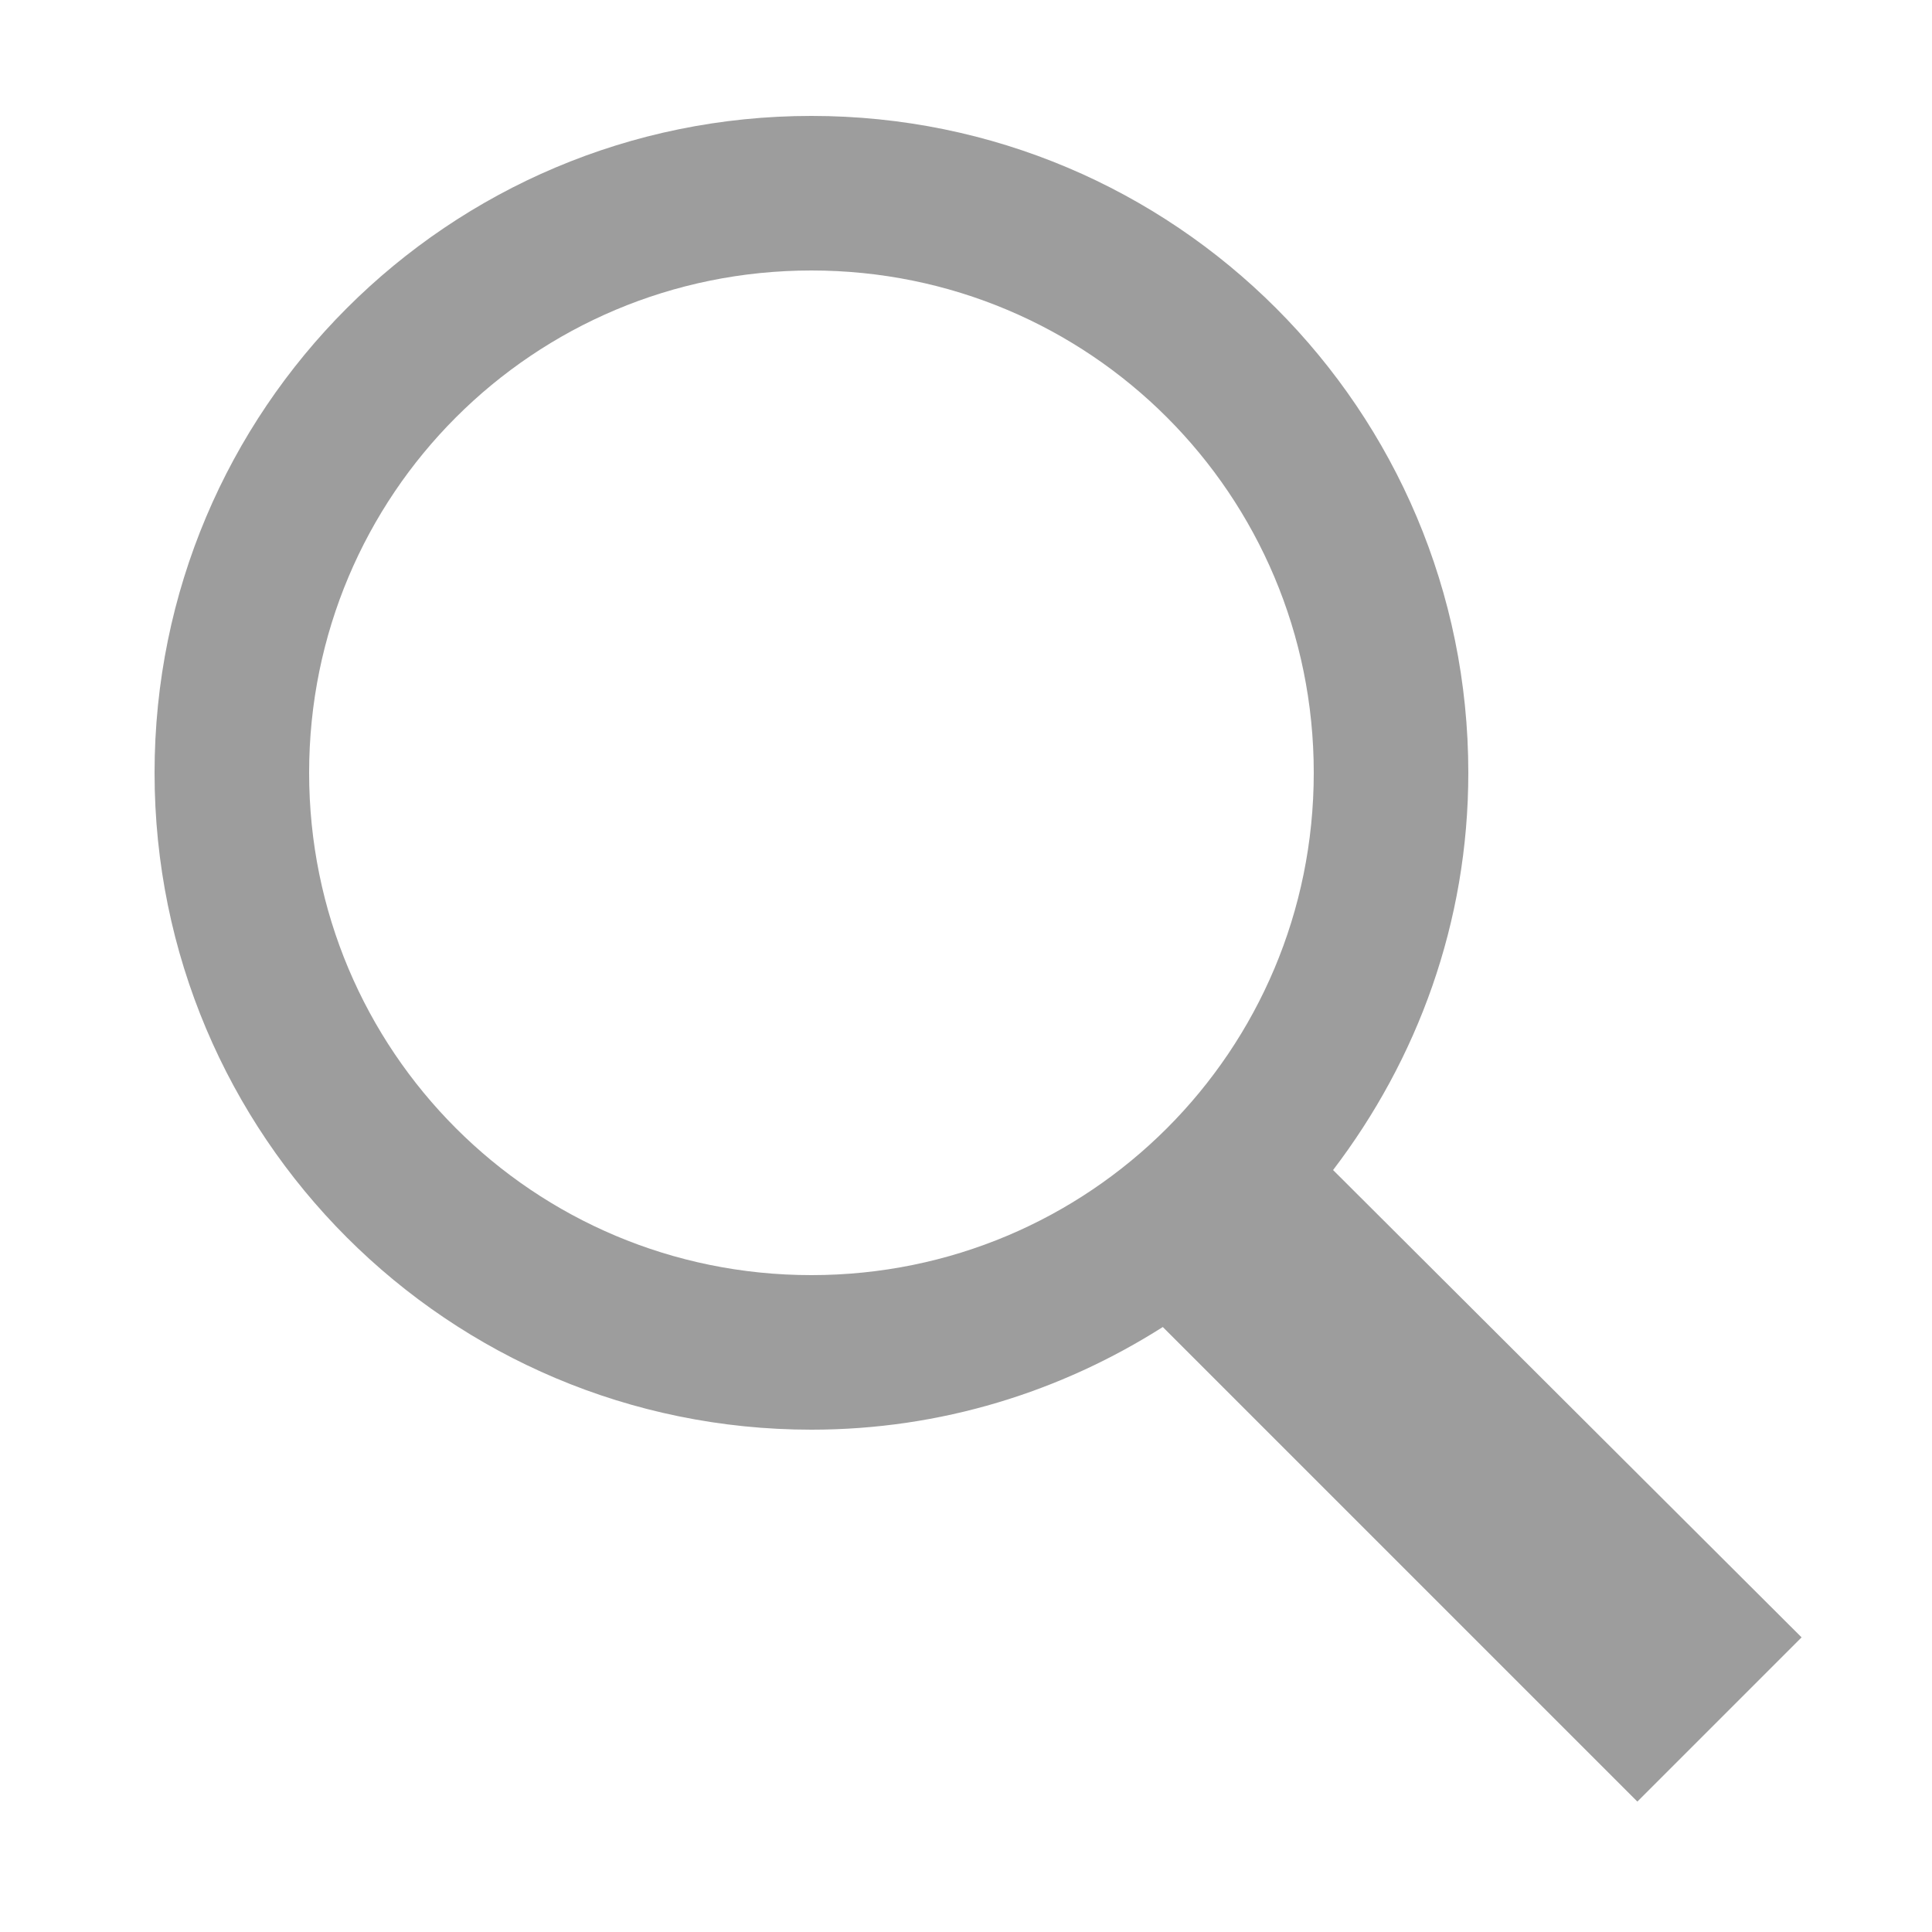
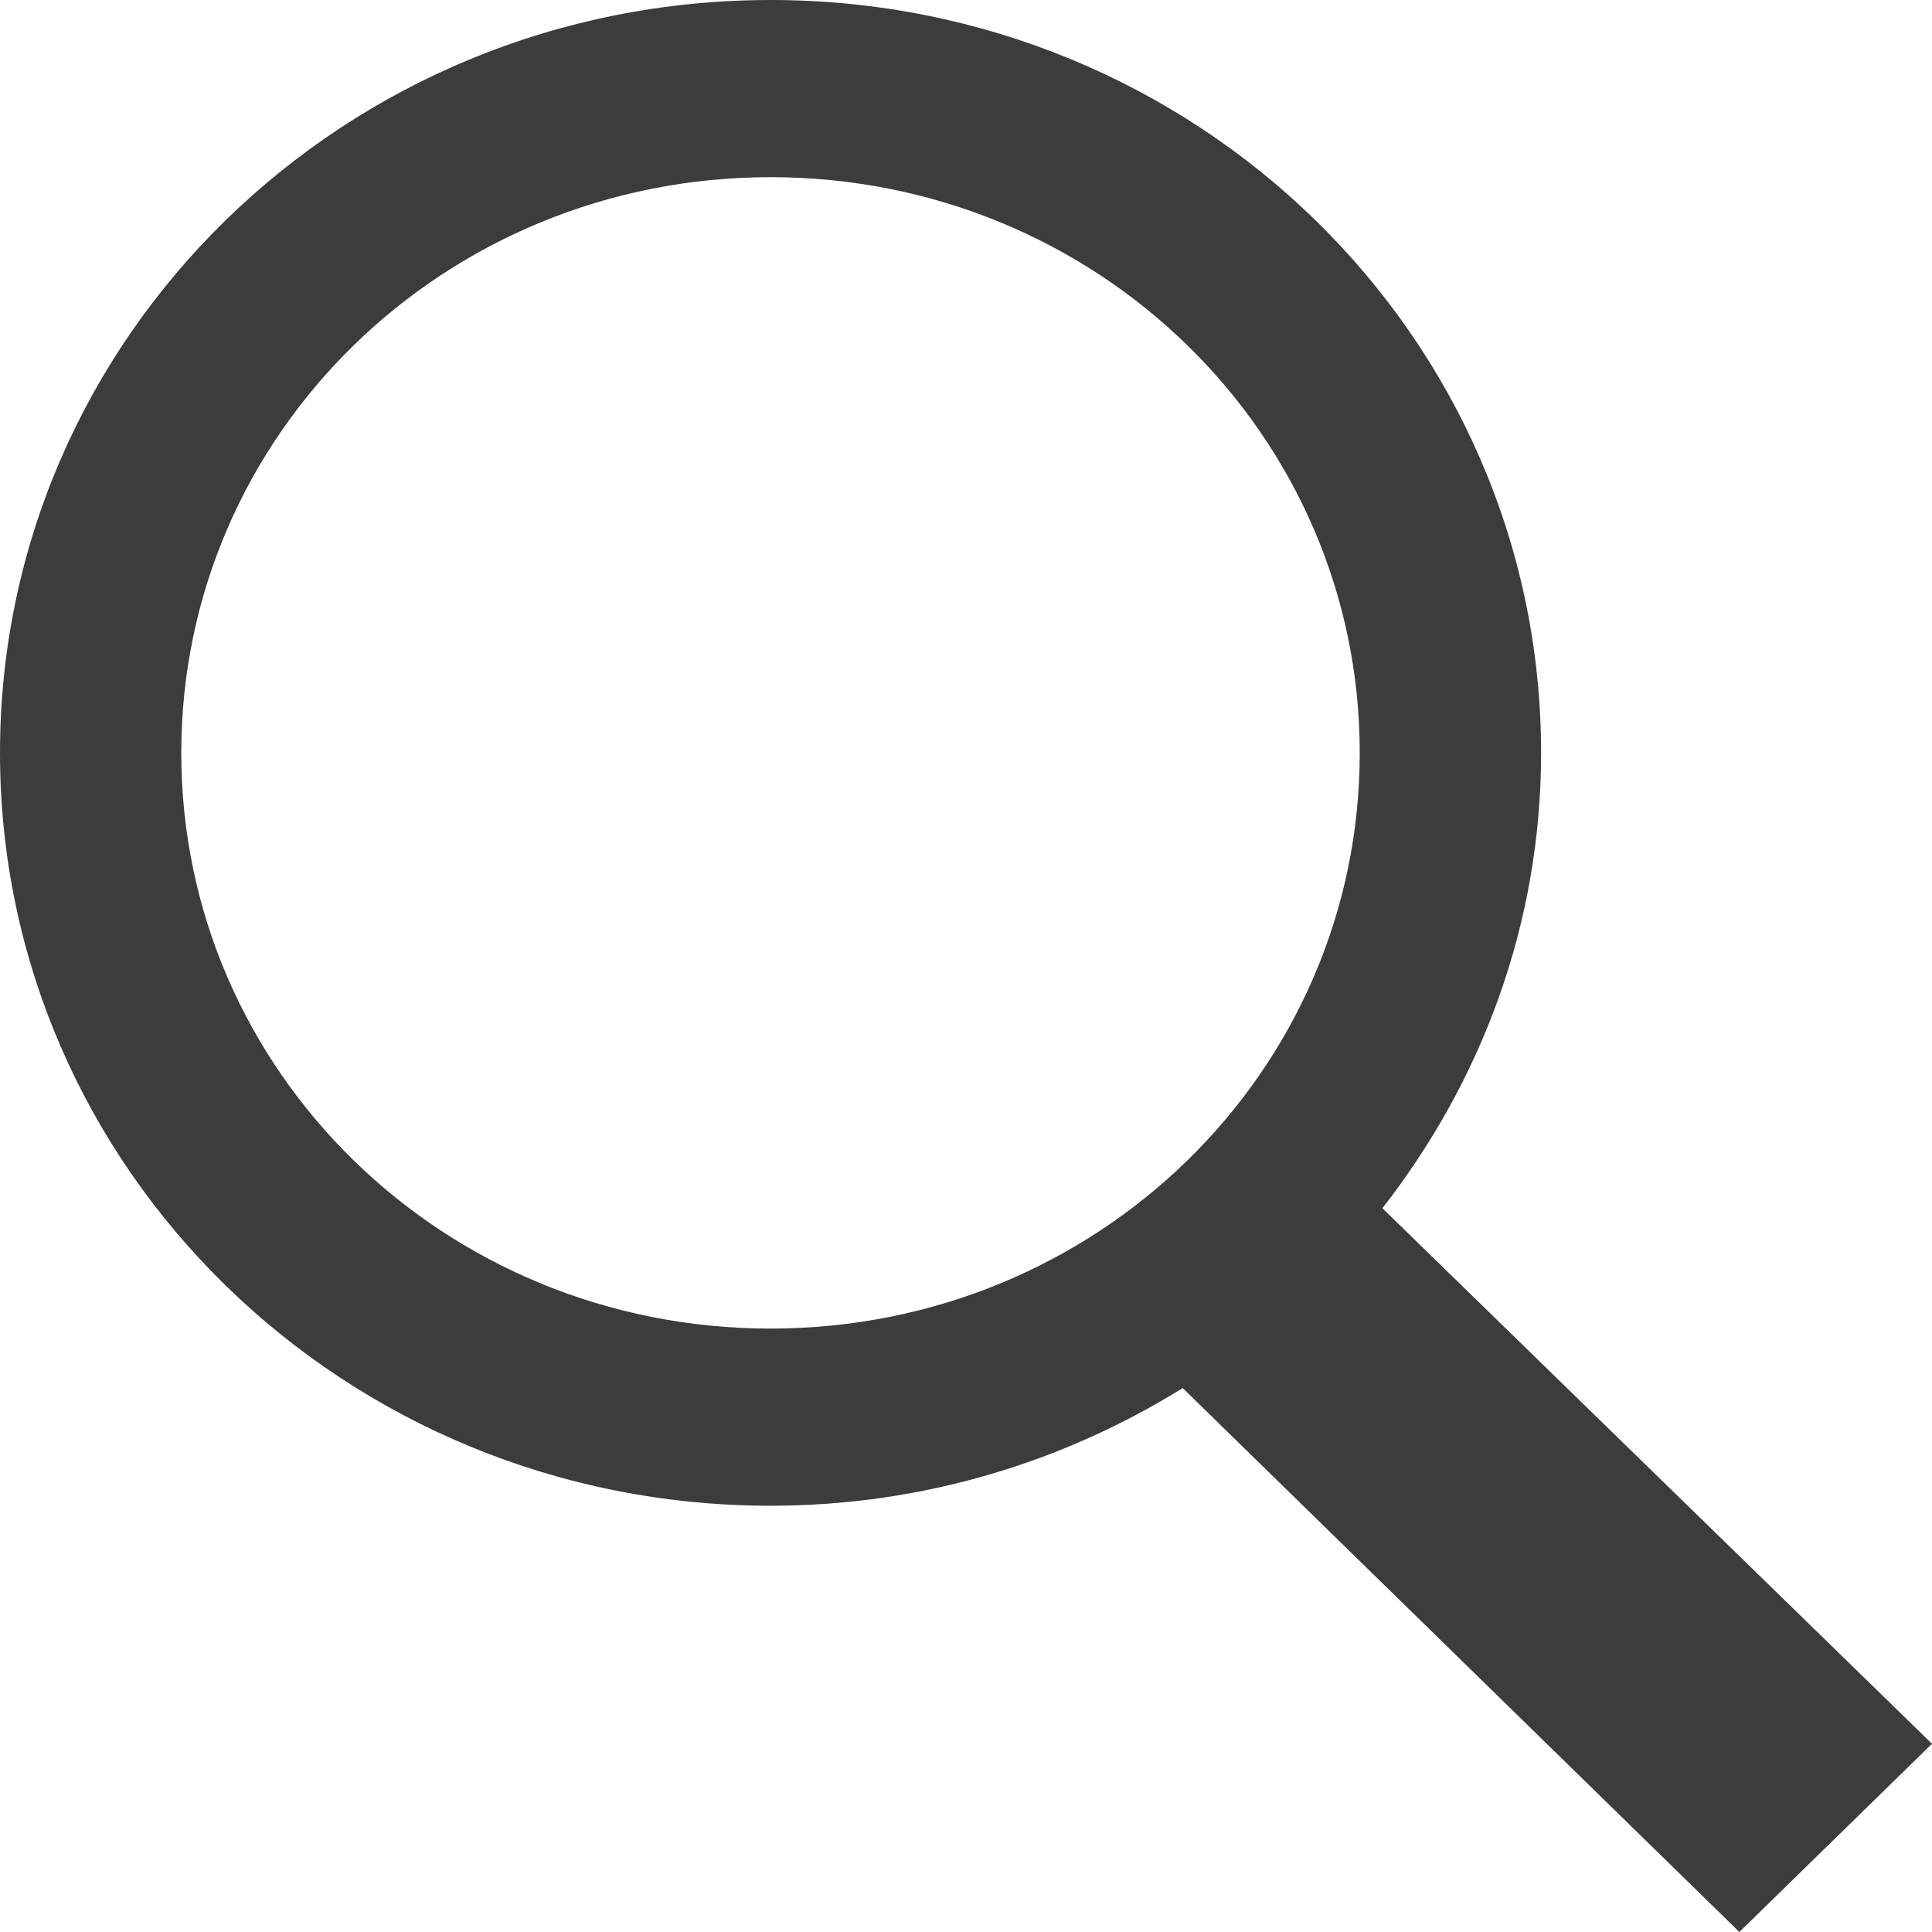
- <svg xmlns="http://www.w3.org/2000/svg" width="36" height="36" viewBox="0 0 36 36" fill="none">
-   <path d="M15.12 2.16C8.353 2.16 2.88 7.633 2.88 14.4C2.88 21.167 8.353 26.64 15.12 26.64C17.536 26.64 19.772 25.931 21.667 24.727L30.51 33.57L33.57 30.51L24.84 21.802C26.409 19.744 27.36 17.193 27.36 14.4C27.36 7.633 21.887 2.16 15.12 2.16ZM15.12 5.04C20.303 5.04 24.48 9.217 24.48 14.4C24.48 19.583 20.303 23.76 15.12 23.76C9.936 23.76 5.76 19.583 5.76 14.4C5.76 9.217 9.936 5.04 15.12 5.04Z" fill="#3C3C3C" fill-opacity="0.5" />
+ <svg xmlns="http://www.w3.org/2000/svg" width="30" height="30" viewBox="0 0 30 30" fill="none">
+   <path d="M11.965 0C5.35 0 0 5.227 0 11.691C0 18.154 5.35 23.381 11.965 23.381C14.326 23.381 16.512 22.704 18.365 21.554L27.009 30L30 27.077L21.466 18.761C23 16.794 23.93 14.358 23.93 11.691C23.93 5.227 18.579 0 11.965 0ZM11.965 2.751C17.032 2.751 21.114 6.74 21.114 11.691C21.114 16.641 17.032 20.63 11.965 20.63C6.898 20.63 2.815 16.641 2.815 11.691C2.815 6.74 6.898 2.751 11.965 2.751Z" fill="#3C3C3C" />
</svg>
